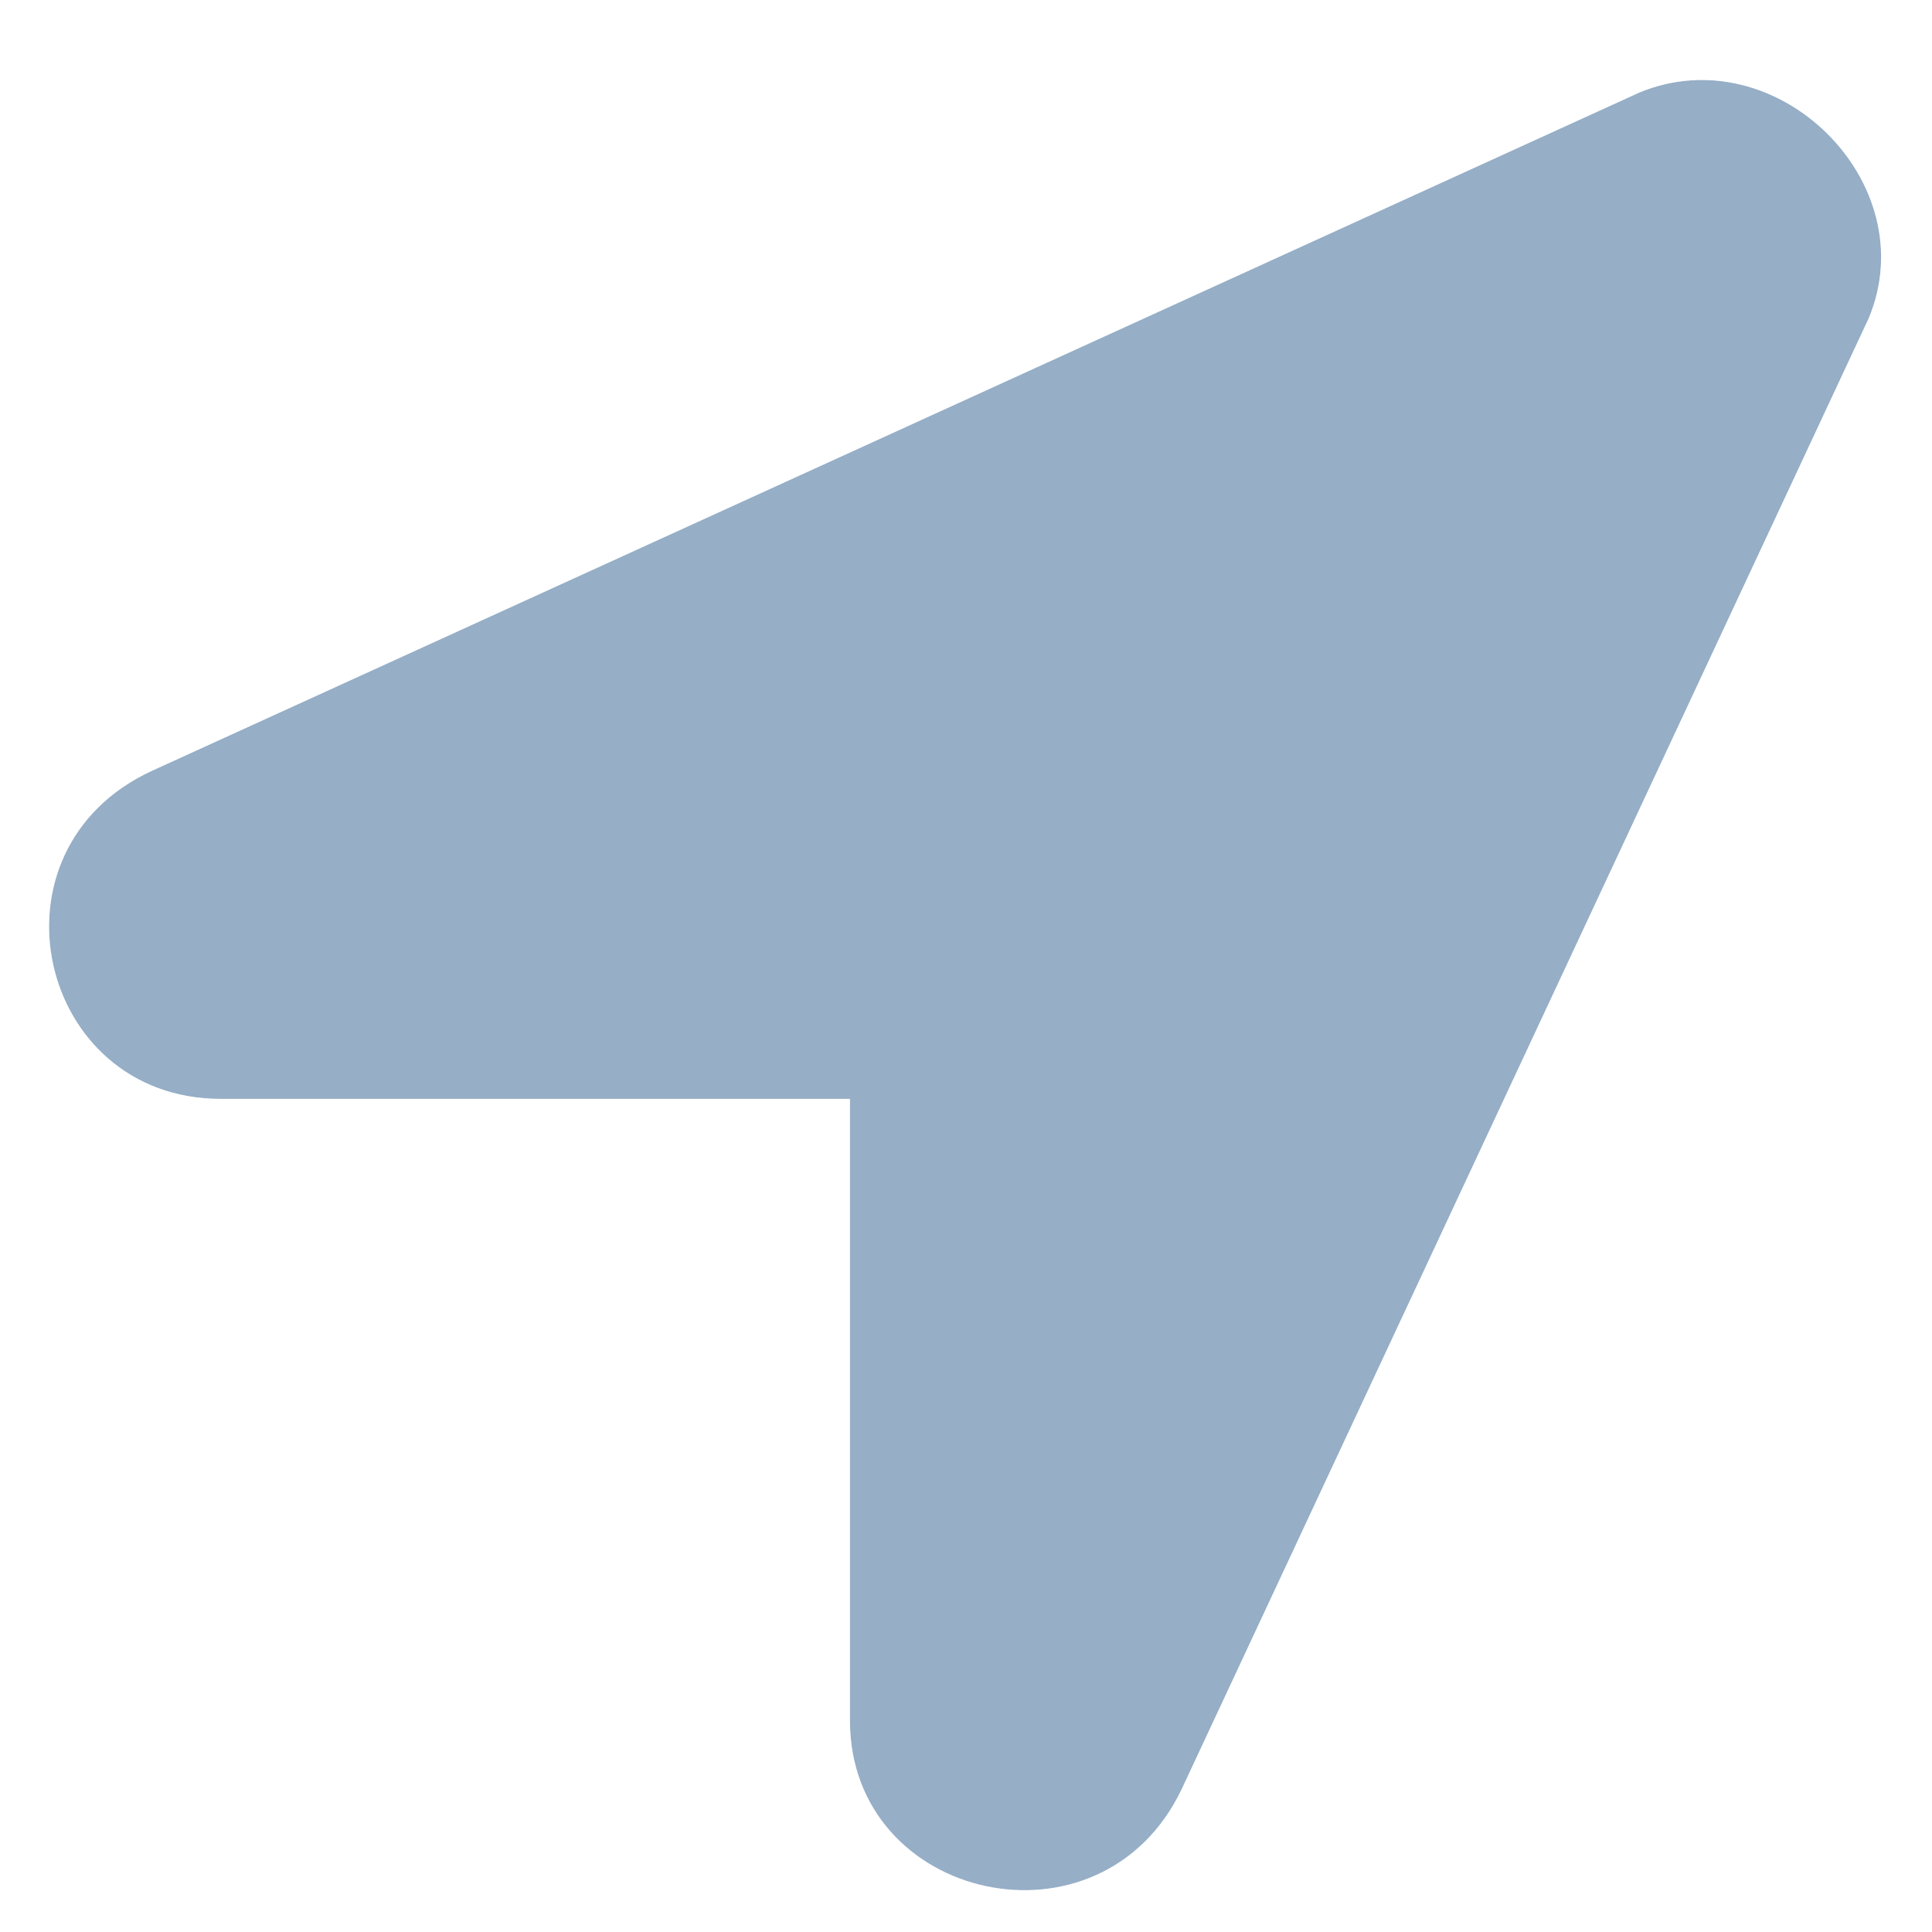
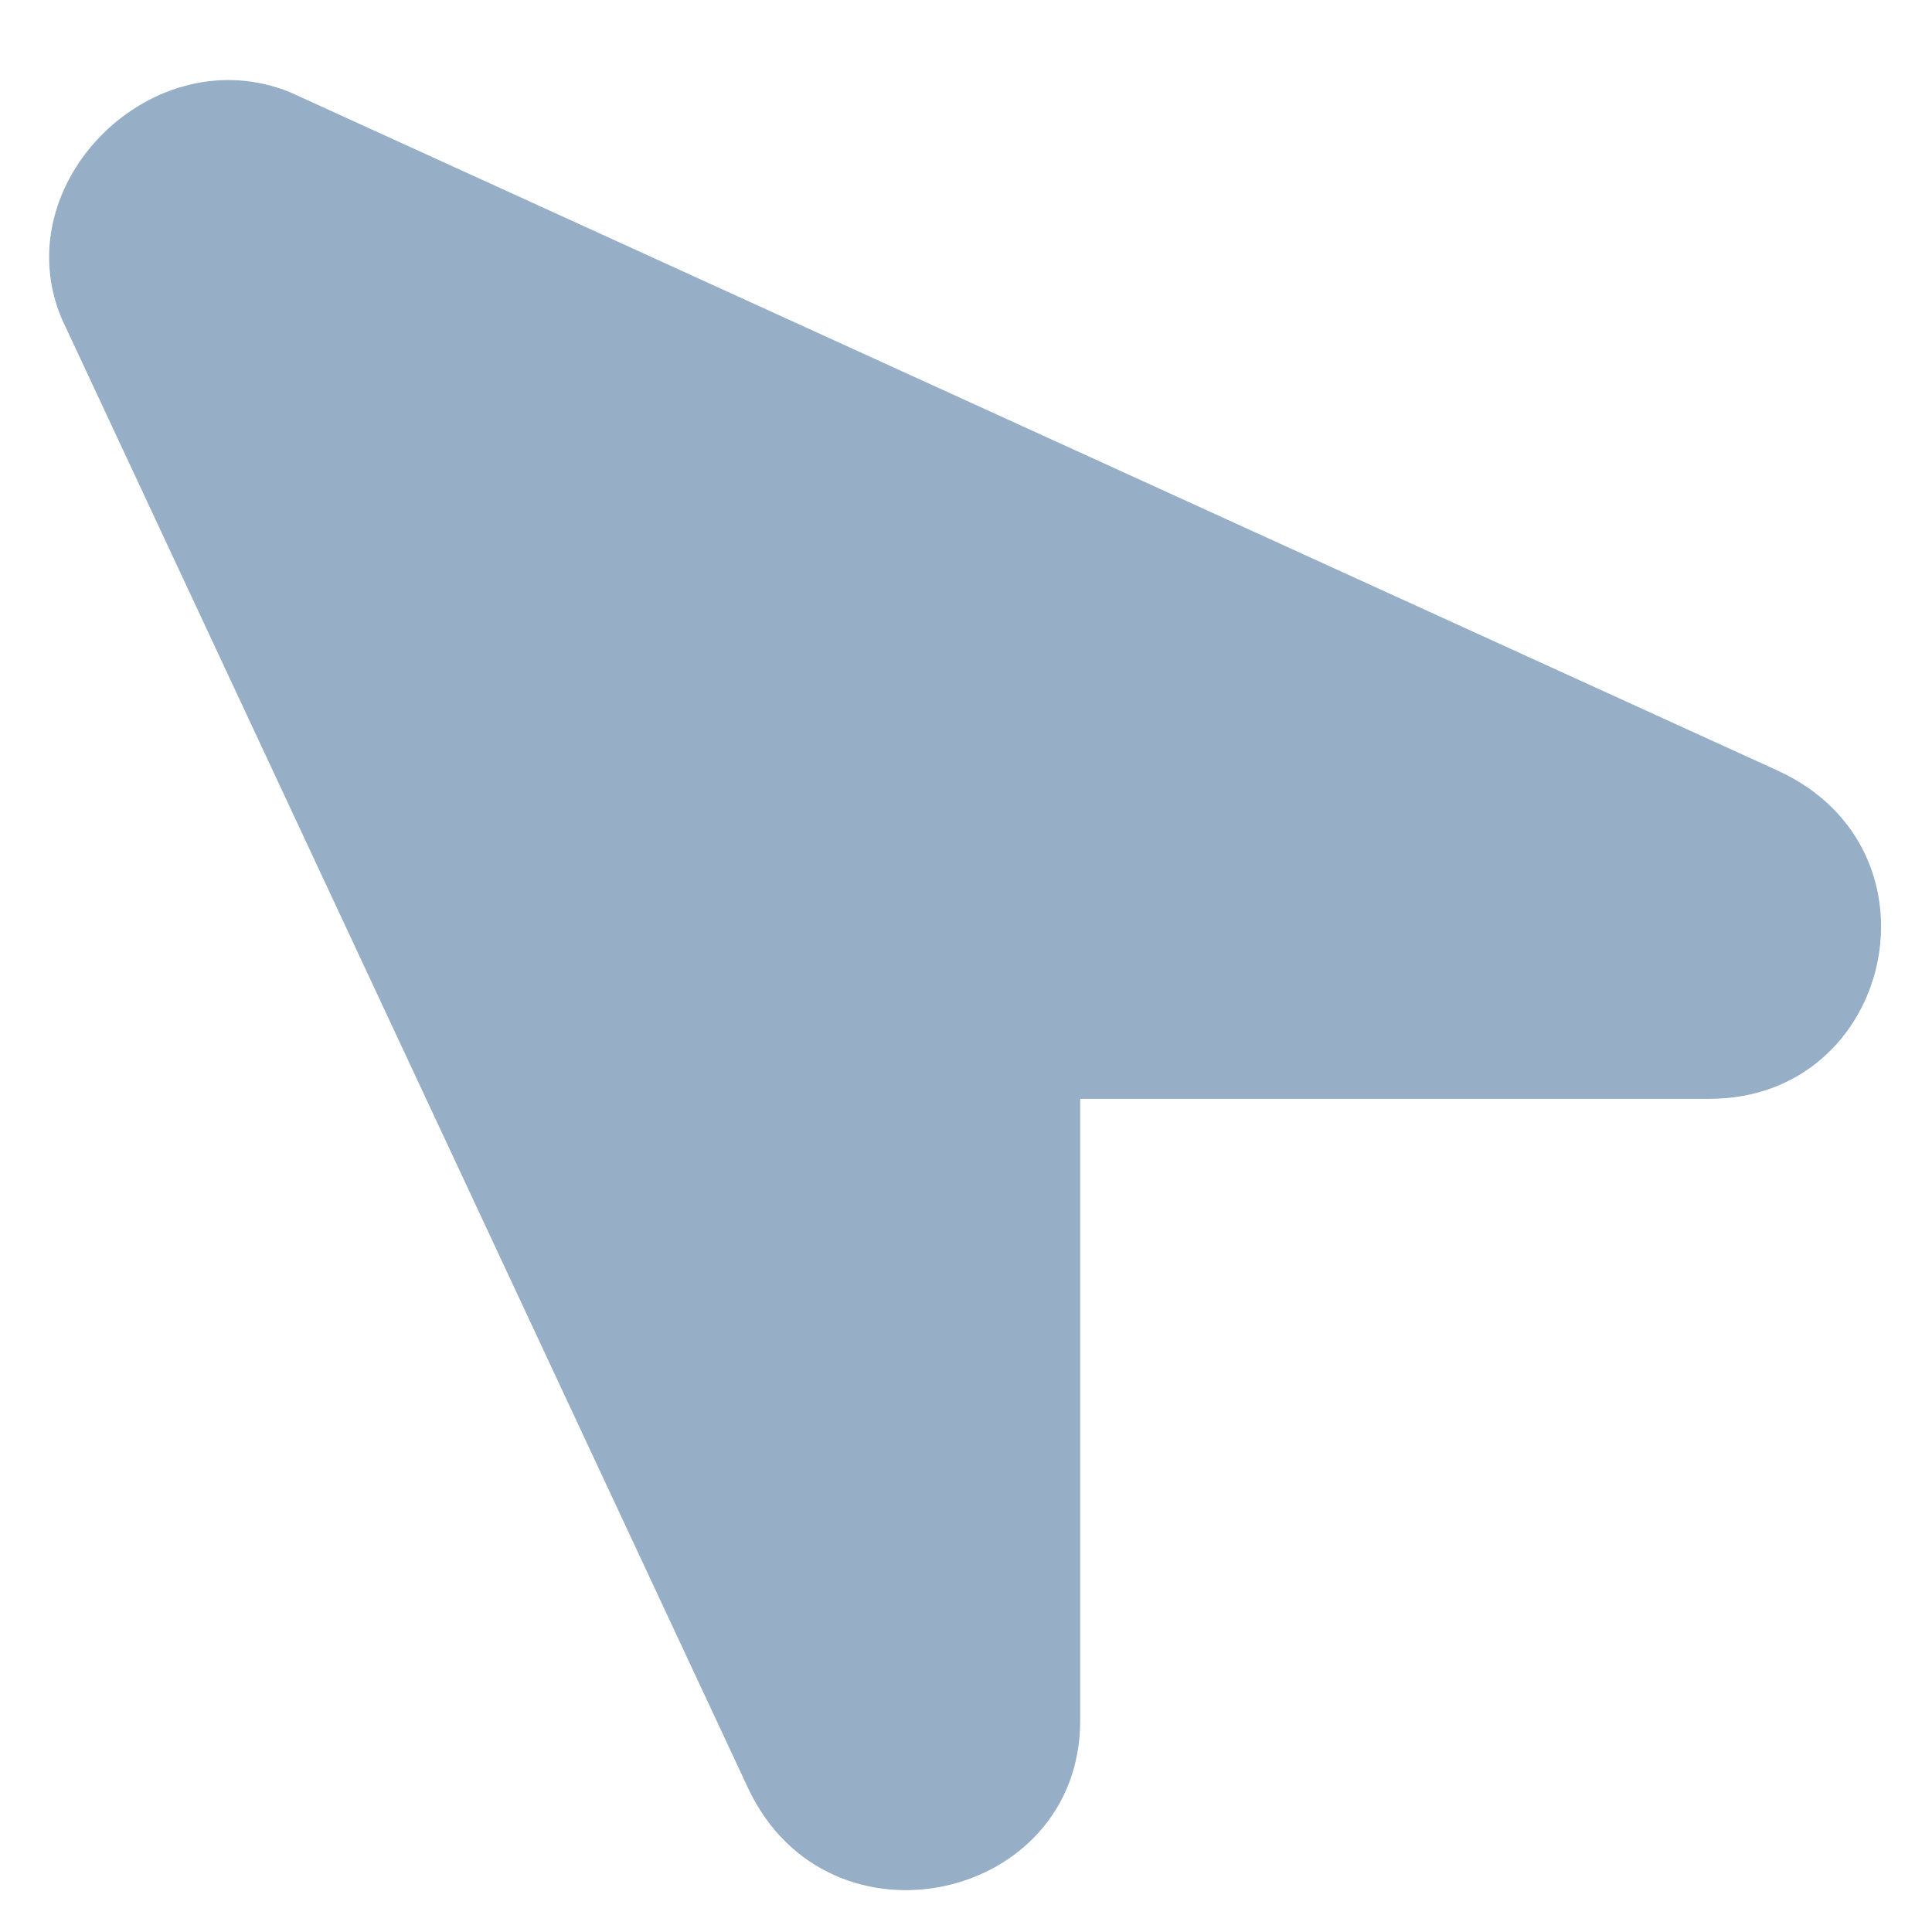
<svg xmlns="http://www.w3.org/2000/svg" viewBox="0 0 512 512" version="1.1" id="svg1031">
  <defs id="defs1035">
    <filter style="color-interpolation-filters:sRGB;" id="filter582" x="0" y="0" width="1" height="1">
      <feComposite in2="SourceGraphic" operator="arithmetic" k1="0" k2="1" result="composite1" id="feComposite568" />
      <feColorMatrix in="composite1" values="1" type="saturate" result="colormatrix1" id="feColorMatrix570" />
      <feFlood flood-opacity="1" flood-color="rgb(119,139,161)" result="flood1" id="feFlood572" />
      <feBlend in="flood1" in2="colormatrix1" mode="multiply" result="blend1" id="feBlend574" />
      <feBlend in2="blend1" mode="screen" result="blend2" id="feBlend576" />
      <feColorMatrix in="blend2" values="1" type="saturate" result="colormatrix2" id="feColorMatrix578" />
      <feComposite in="colormatrix2" in2="SourceGraphic" operator="in" k2="1" result="composite2" id="feComposite580" />
    </filter>
  </defs>
-   <path d="M 434.499,24.497 40.266,204.274 C -5.244,225.259 9.926,291.212 58.471,291.212 H 225.247 v 164.788 c 0,47.966 66.748,62.955 87.987,17.987 L 495.179,84.454 C 510.35,48.48 470.907,9.507 434.499,24.497 Z" id="path1029" style="stroke-width:0.942;fill:#c2ccd5;filter:url(#filter582)" />
+   <path d="M 434.499,24.497 40.266,204.274 C -5.244,225.259 9.926,291.212 58.471,291.212 H 225.247 v 164.788 c 0,47.966 66.748,62.955 87.987,17.987 L 495.179,84.454 C 510.35,48.48 470.907,9.507 434.499,24.497 Z" id="path1029" style="fill:#c2ccd5;stroke-width:0.942;filter:url(#filter582)" transform="matrix(-1,0,0,1,511.5206,0)" />
</svg>
